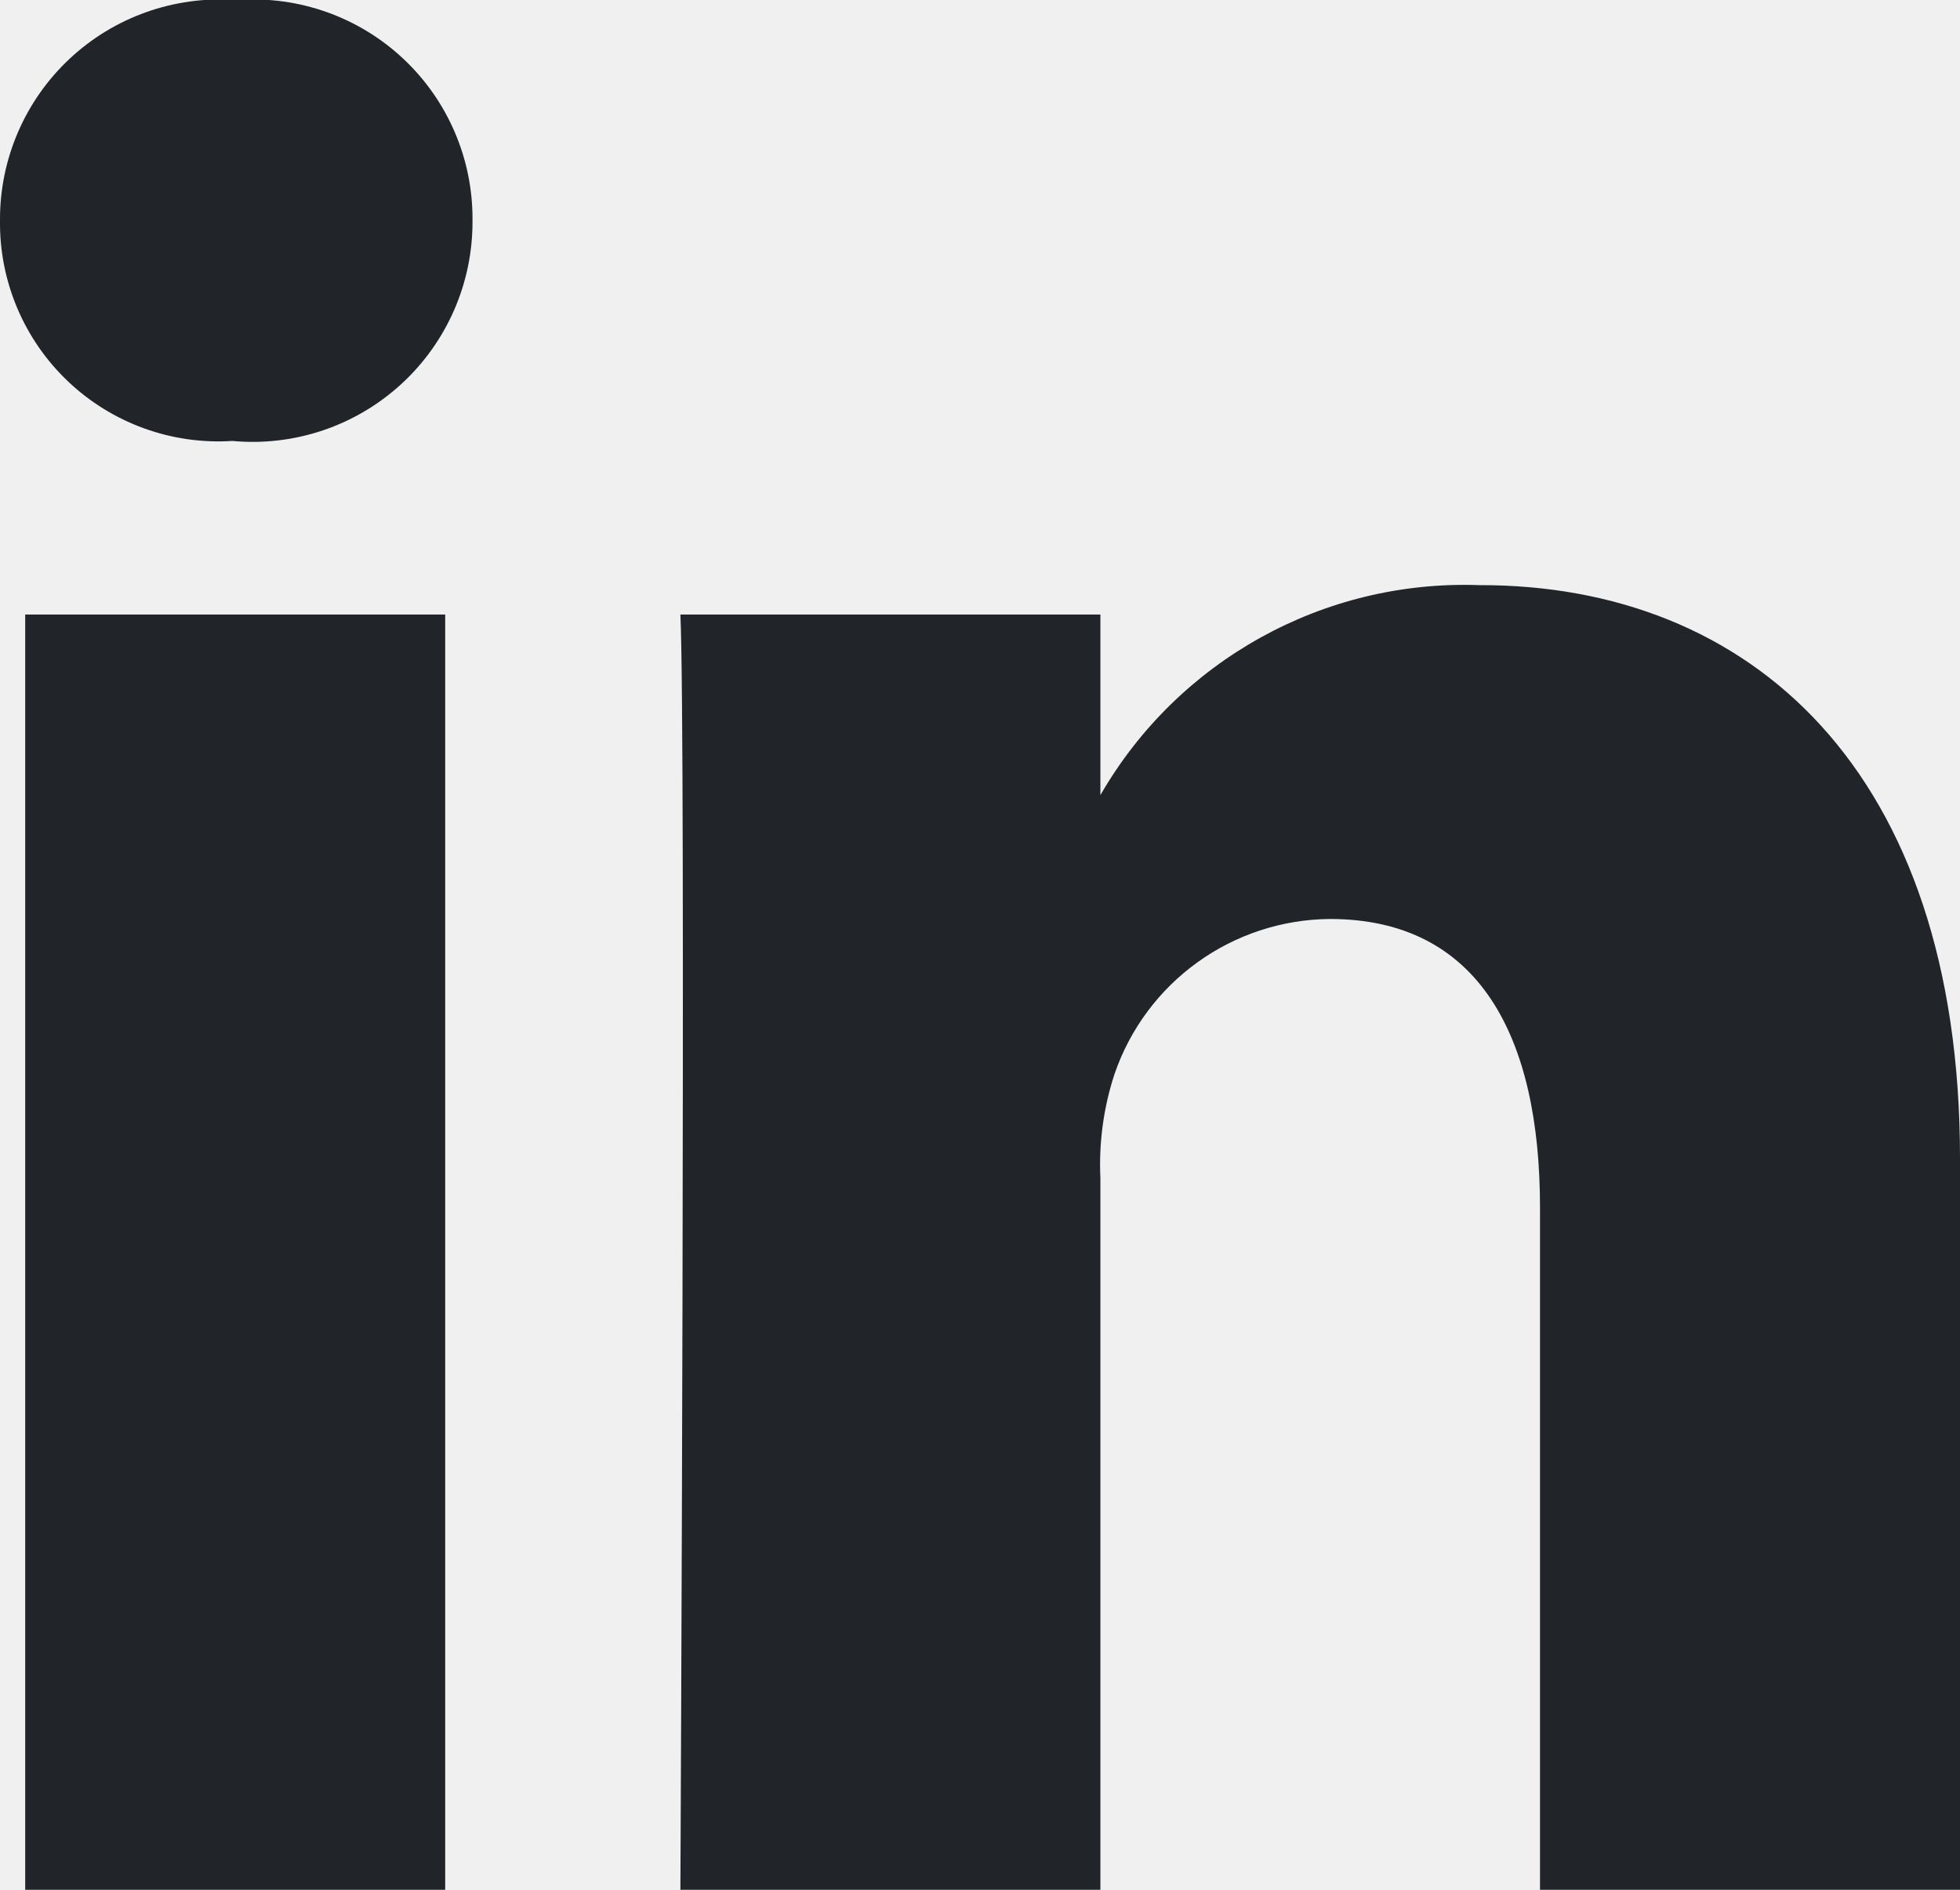
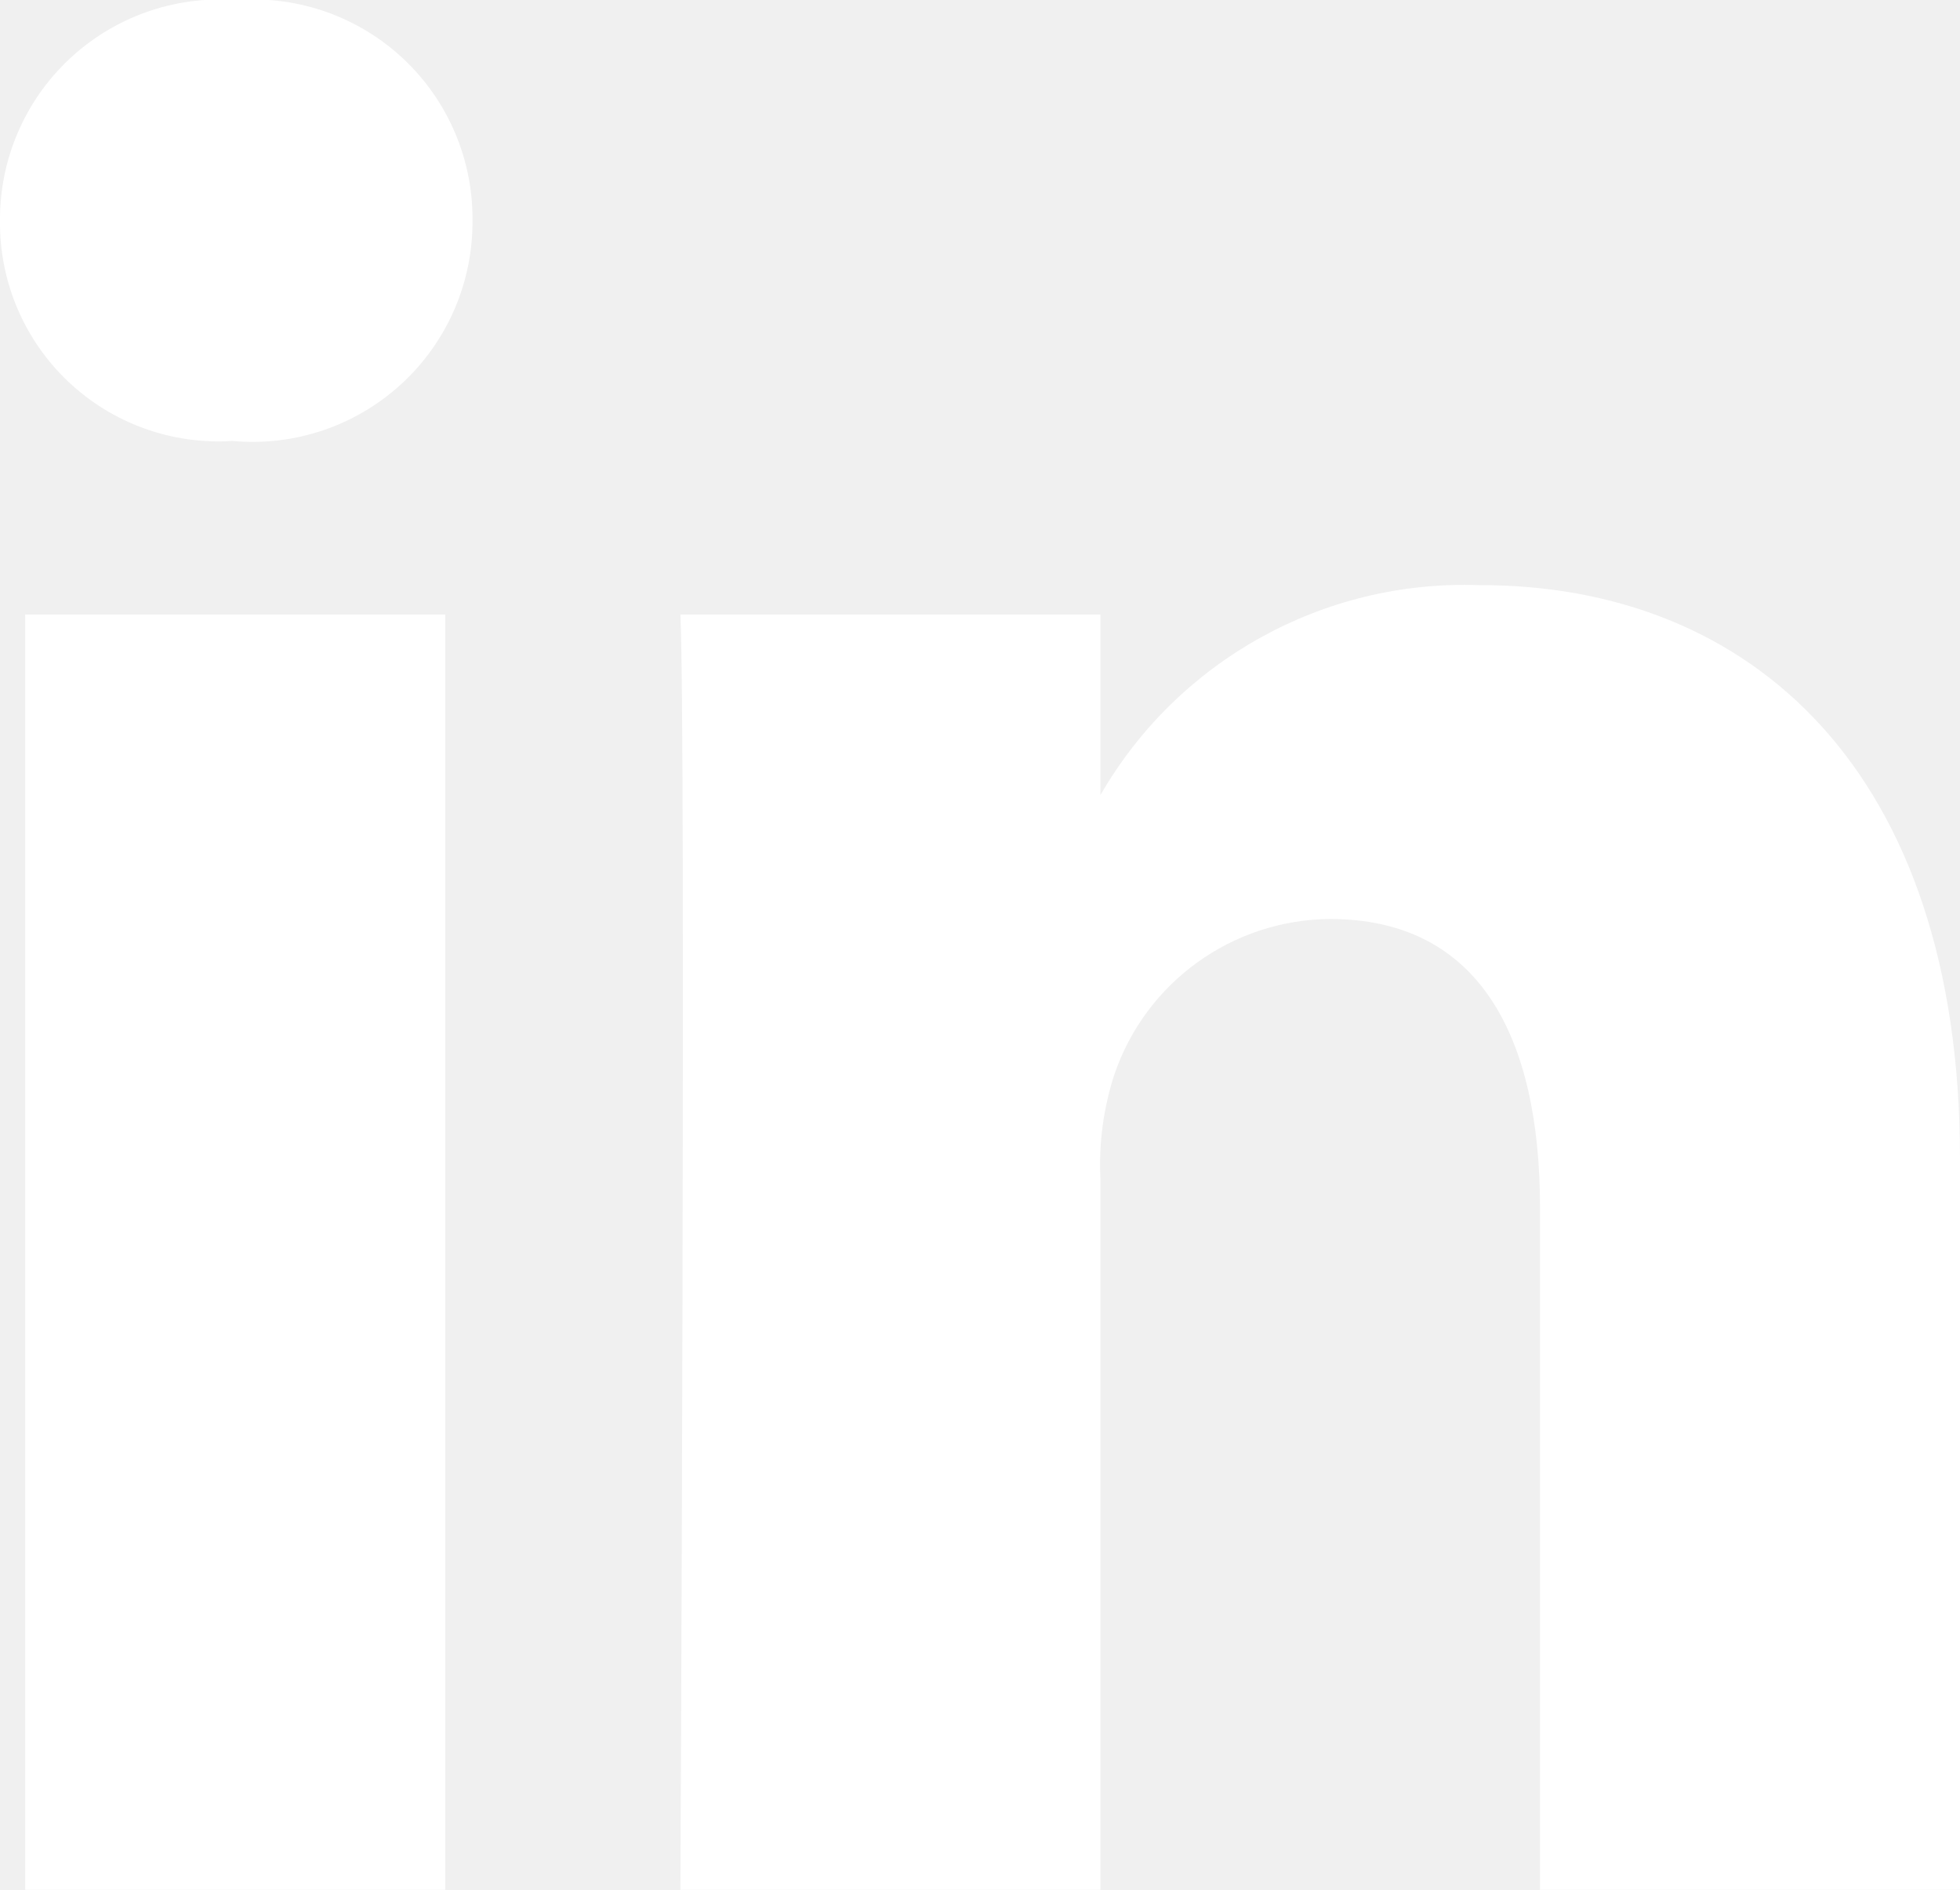
<svg xmlns="http://www.w3.org/2000/svg" viewBox="0 0 28 27">
  <defs>
-     <style>.cls-1{fill:#212529;}</style>
+     <style>.cls-1{fill:#fff;}</style>
  </defs>
  <g id="Layer_2" data-name="Layer 2">
    <g id="Layer_1-2" data-name="Layer 1">
      <path class="cls-1" d="M.36,27h6V8.78h-6Zm3-27A3.14,3.14,0,0,0,0,3.15,3.12,3.12,0,0,0,3.32,6.3h0A3.14,3.14,0,0,0,6.75,3.15,3.13,3.13,0,0,0,3.4,0ZM28,16.55V27H22V17.25c0-2.44-.87-4.12-3-4.12a3.28,3.28,0,0,0-3.08,2.22,4.15,4.15,0,0,0-.2,1.48V27h-6s.08-16.51,0-18.22h6v2.58l0,.06h0v-.06a6,6,0,0,1,5.41-3C25,8.35,28,11,28,16.55Z" />
    </g>
  </g>
</svg>
